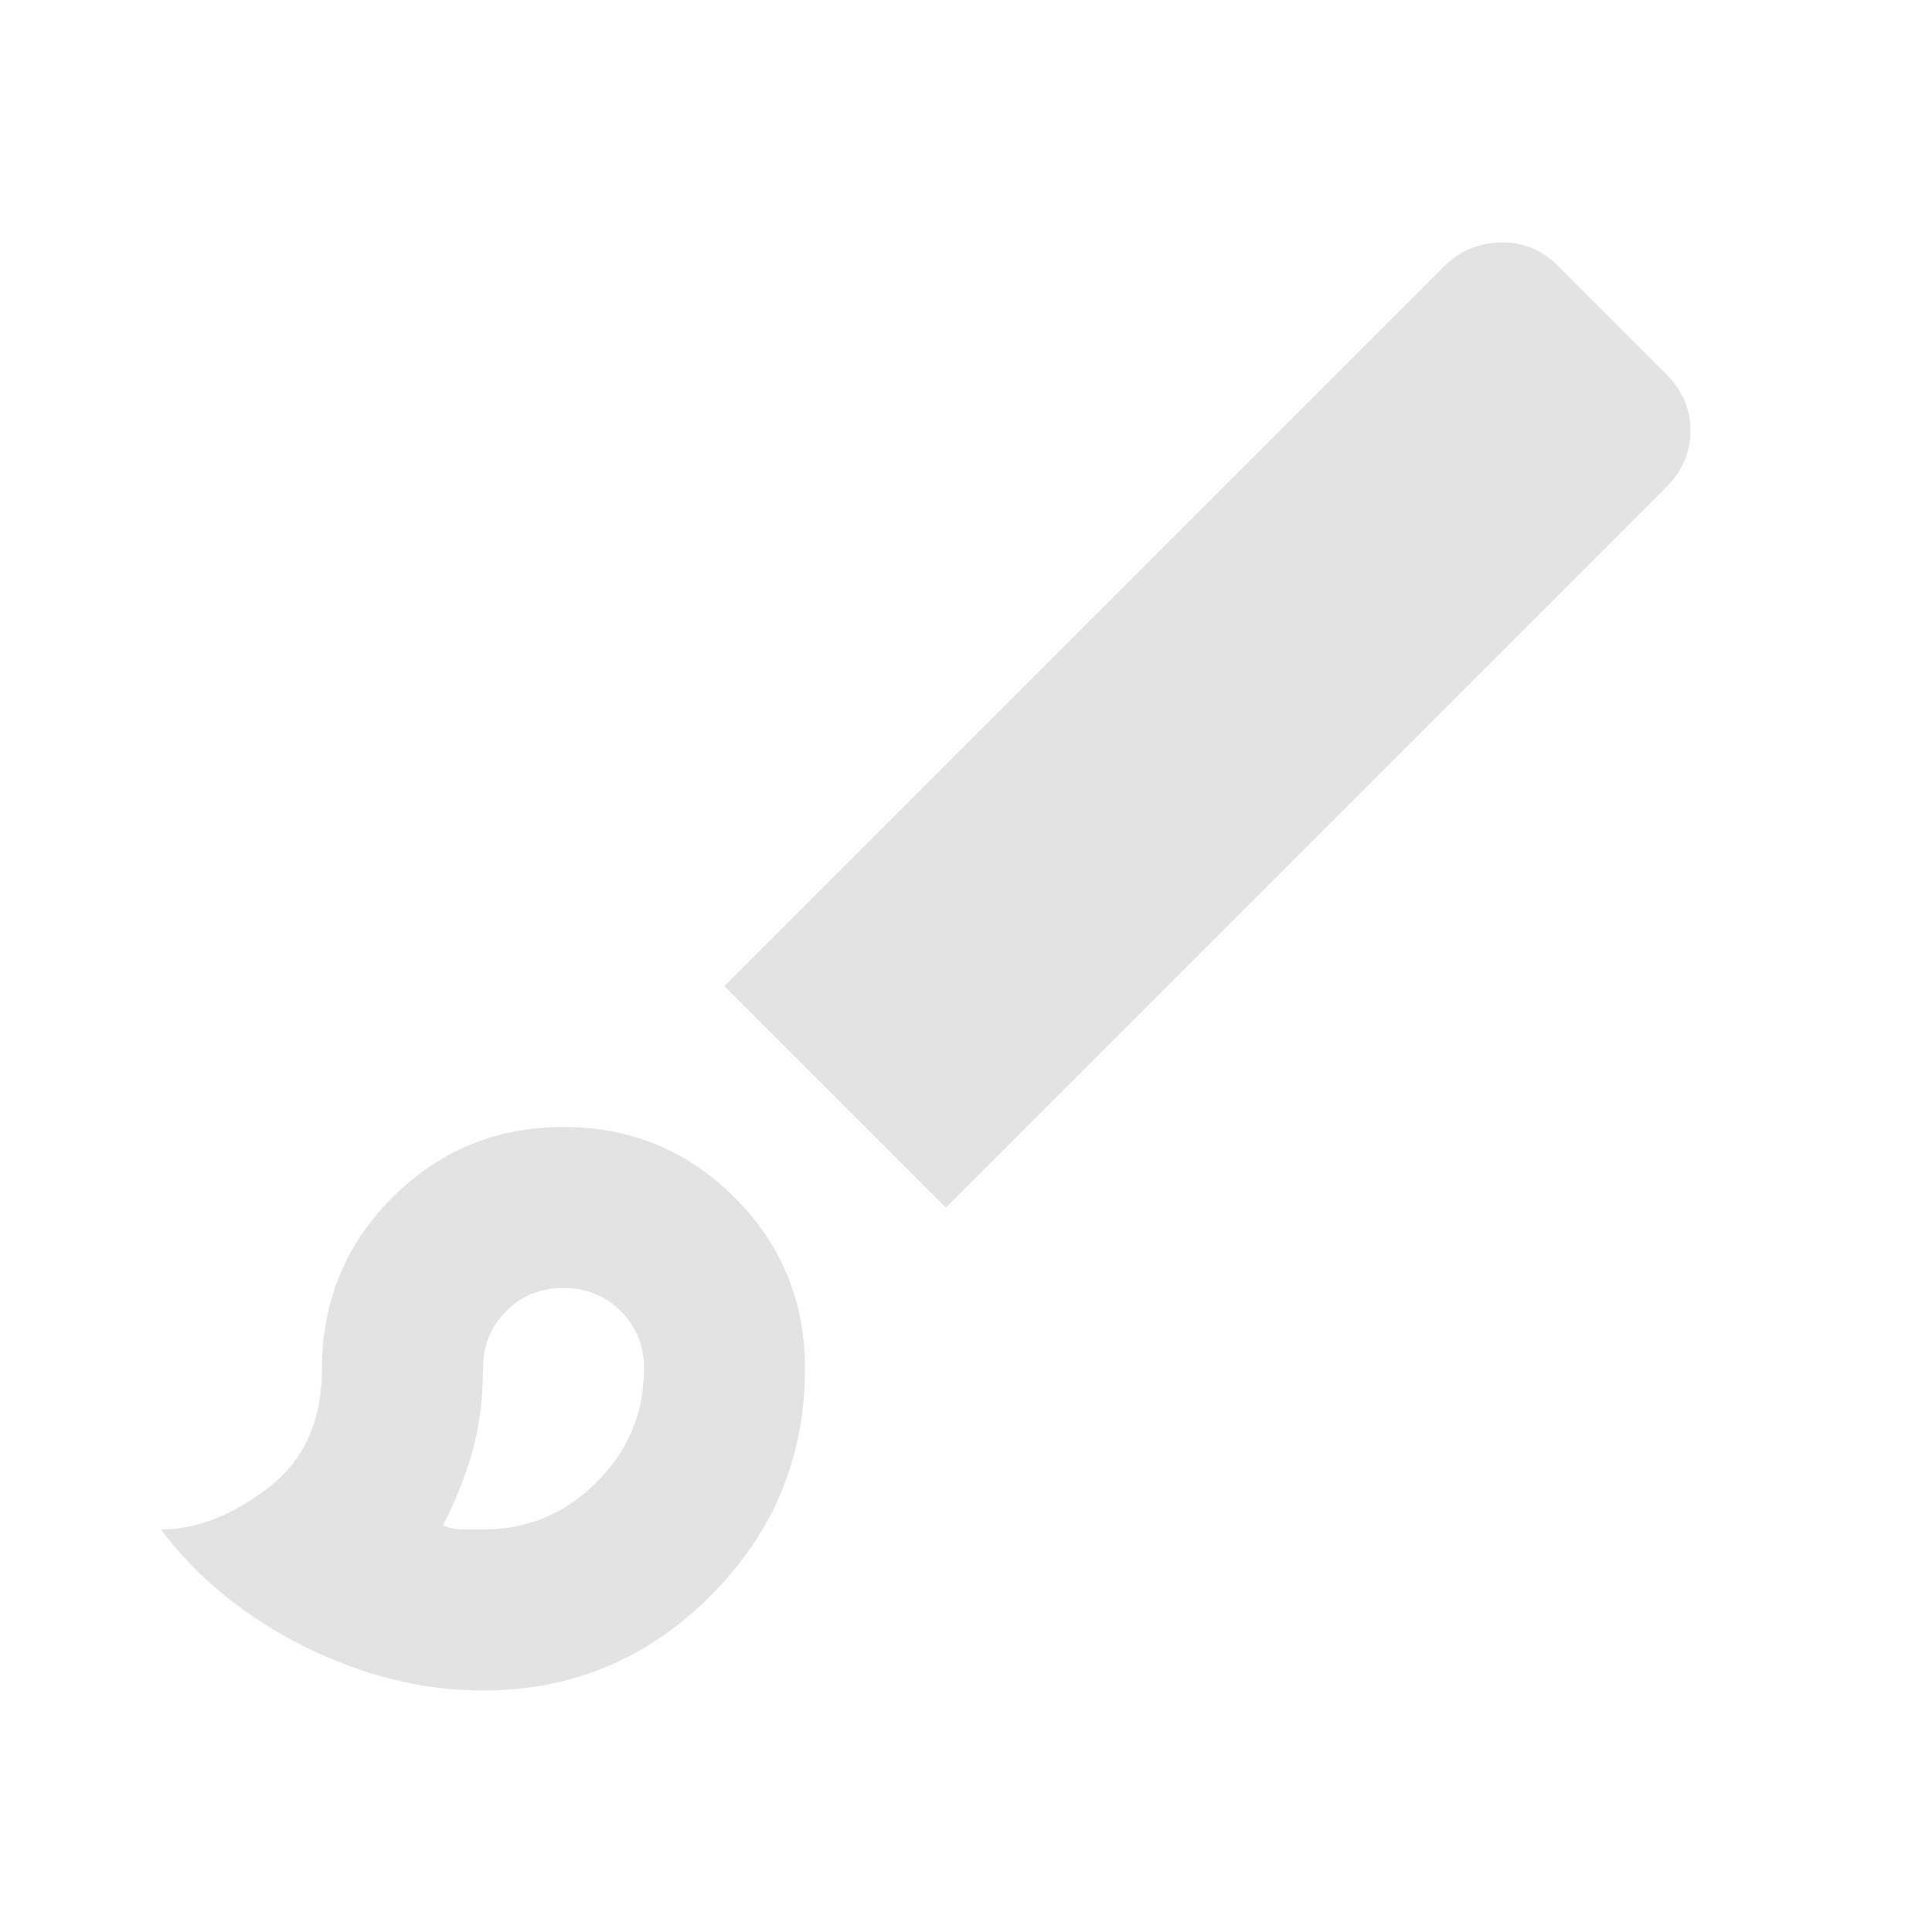
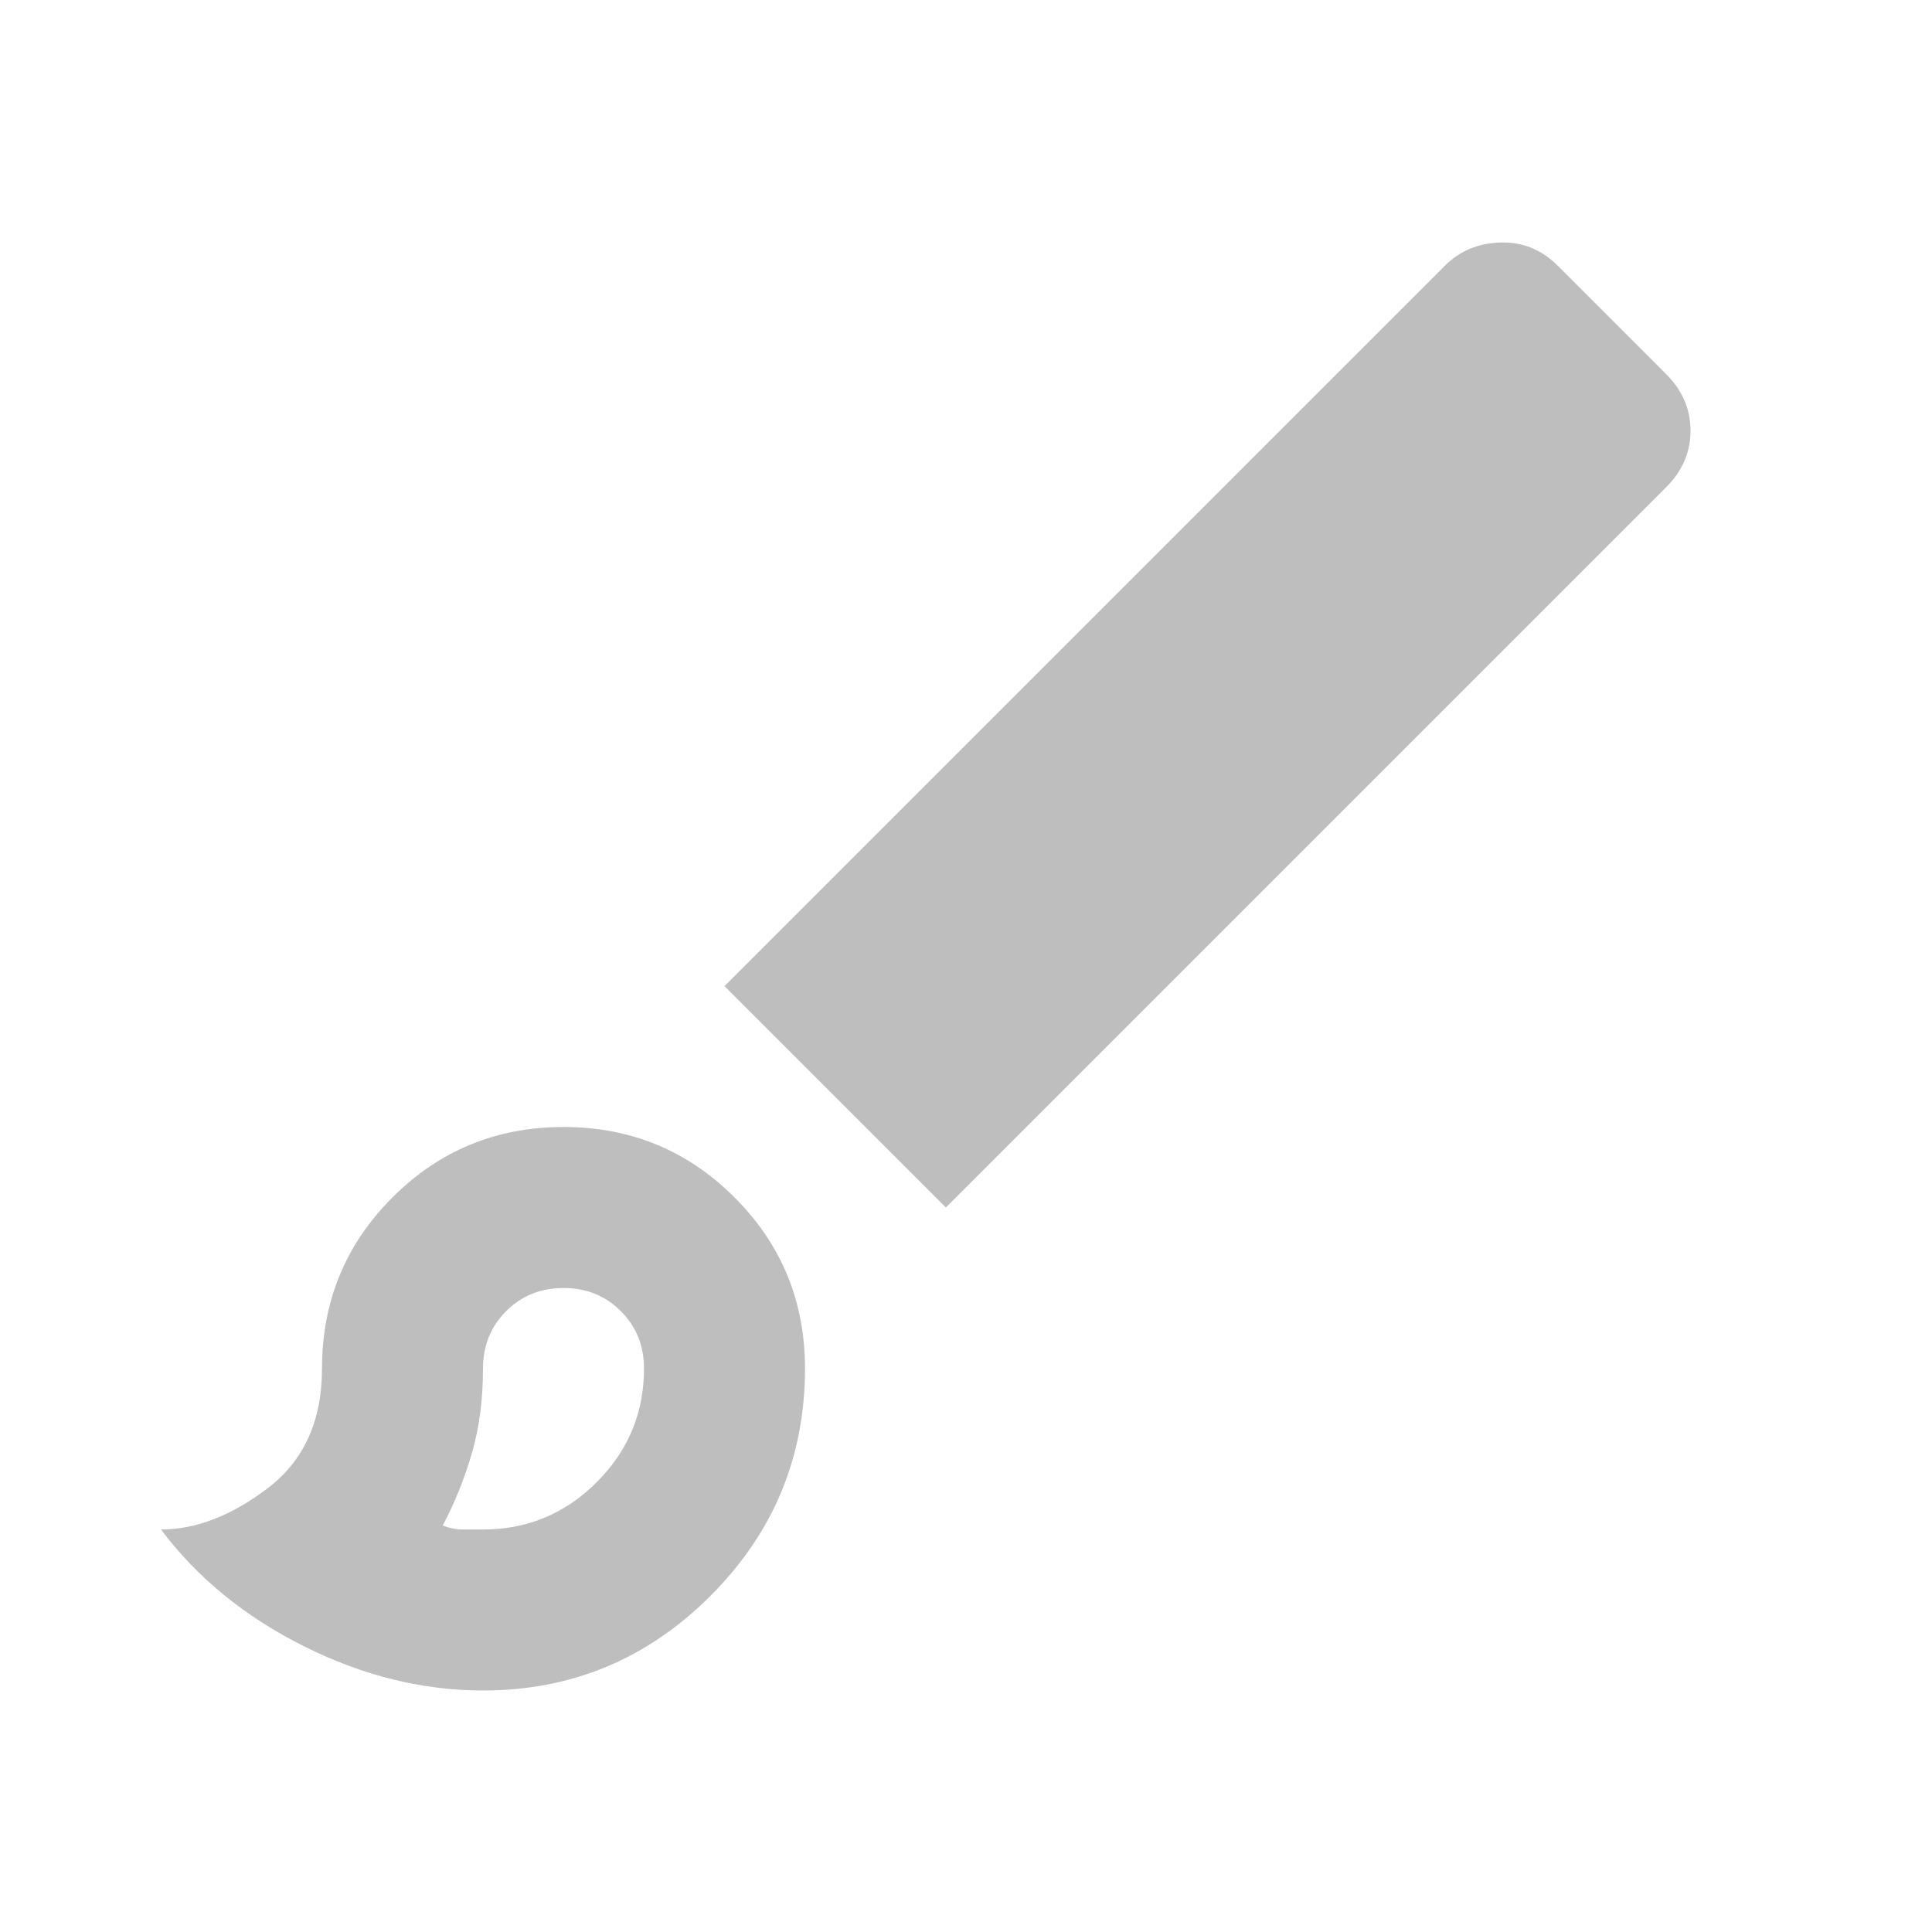
- <svg xmlns="http://www.w3.org/2000/svg" height="24px" viewBox="0 -960 960 960" width="24px" fill="#e3e3e3">
+ <svg xmlns="http://www.w3.org/2000/svg" height="24px" viewBox="0 -960 960 960" width="24px" fill="#bebebe">
  <path d="M240-120q-45 0-89-22t-71-58q26 0 53-20.5t27-59.5q0-50 35-85t85-35q50 0 85 35t35 85q0 66-47 113t-113 47Zm0-80q33 0 56.5-23.5T320-280q0-17-11.5-28.5T280-320q-17 0-28.5 11.5T240-280q0 23-5.5 42T220-202q5 2 10 2h10Zm230-160L360-470l358-358q11-11 27.5-11.5T774-828l54 54q12 12 12 28t-12 28L470-360Zm-190 80Z" />
</svg>
